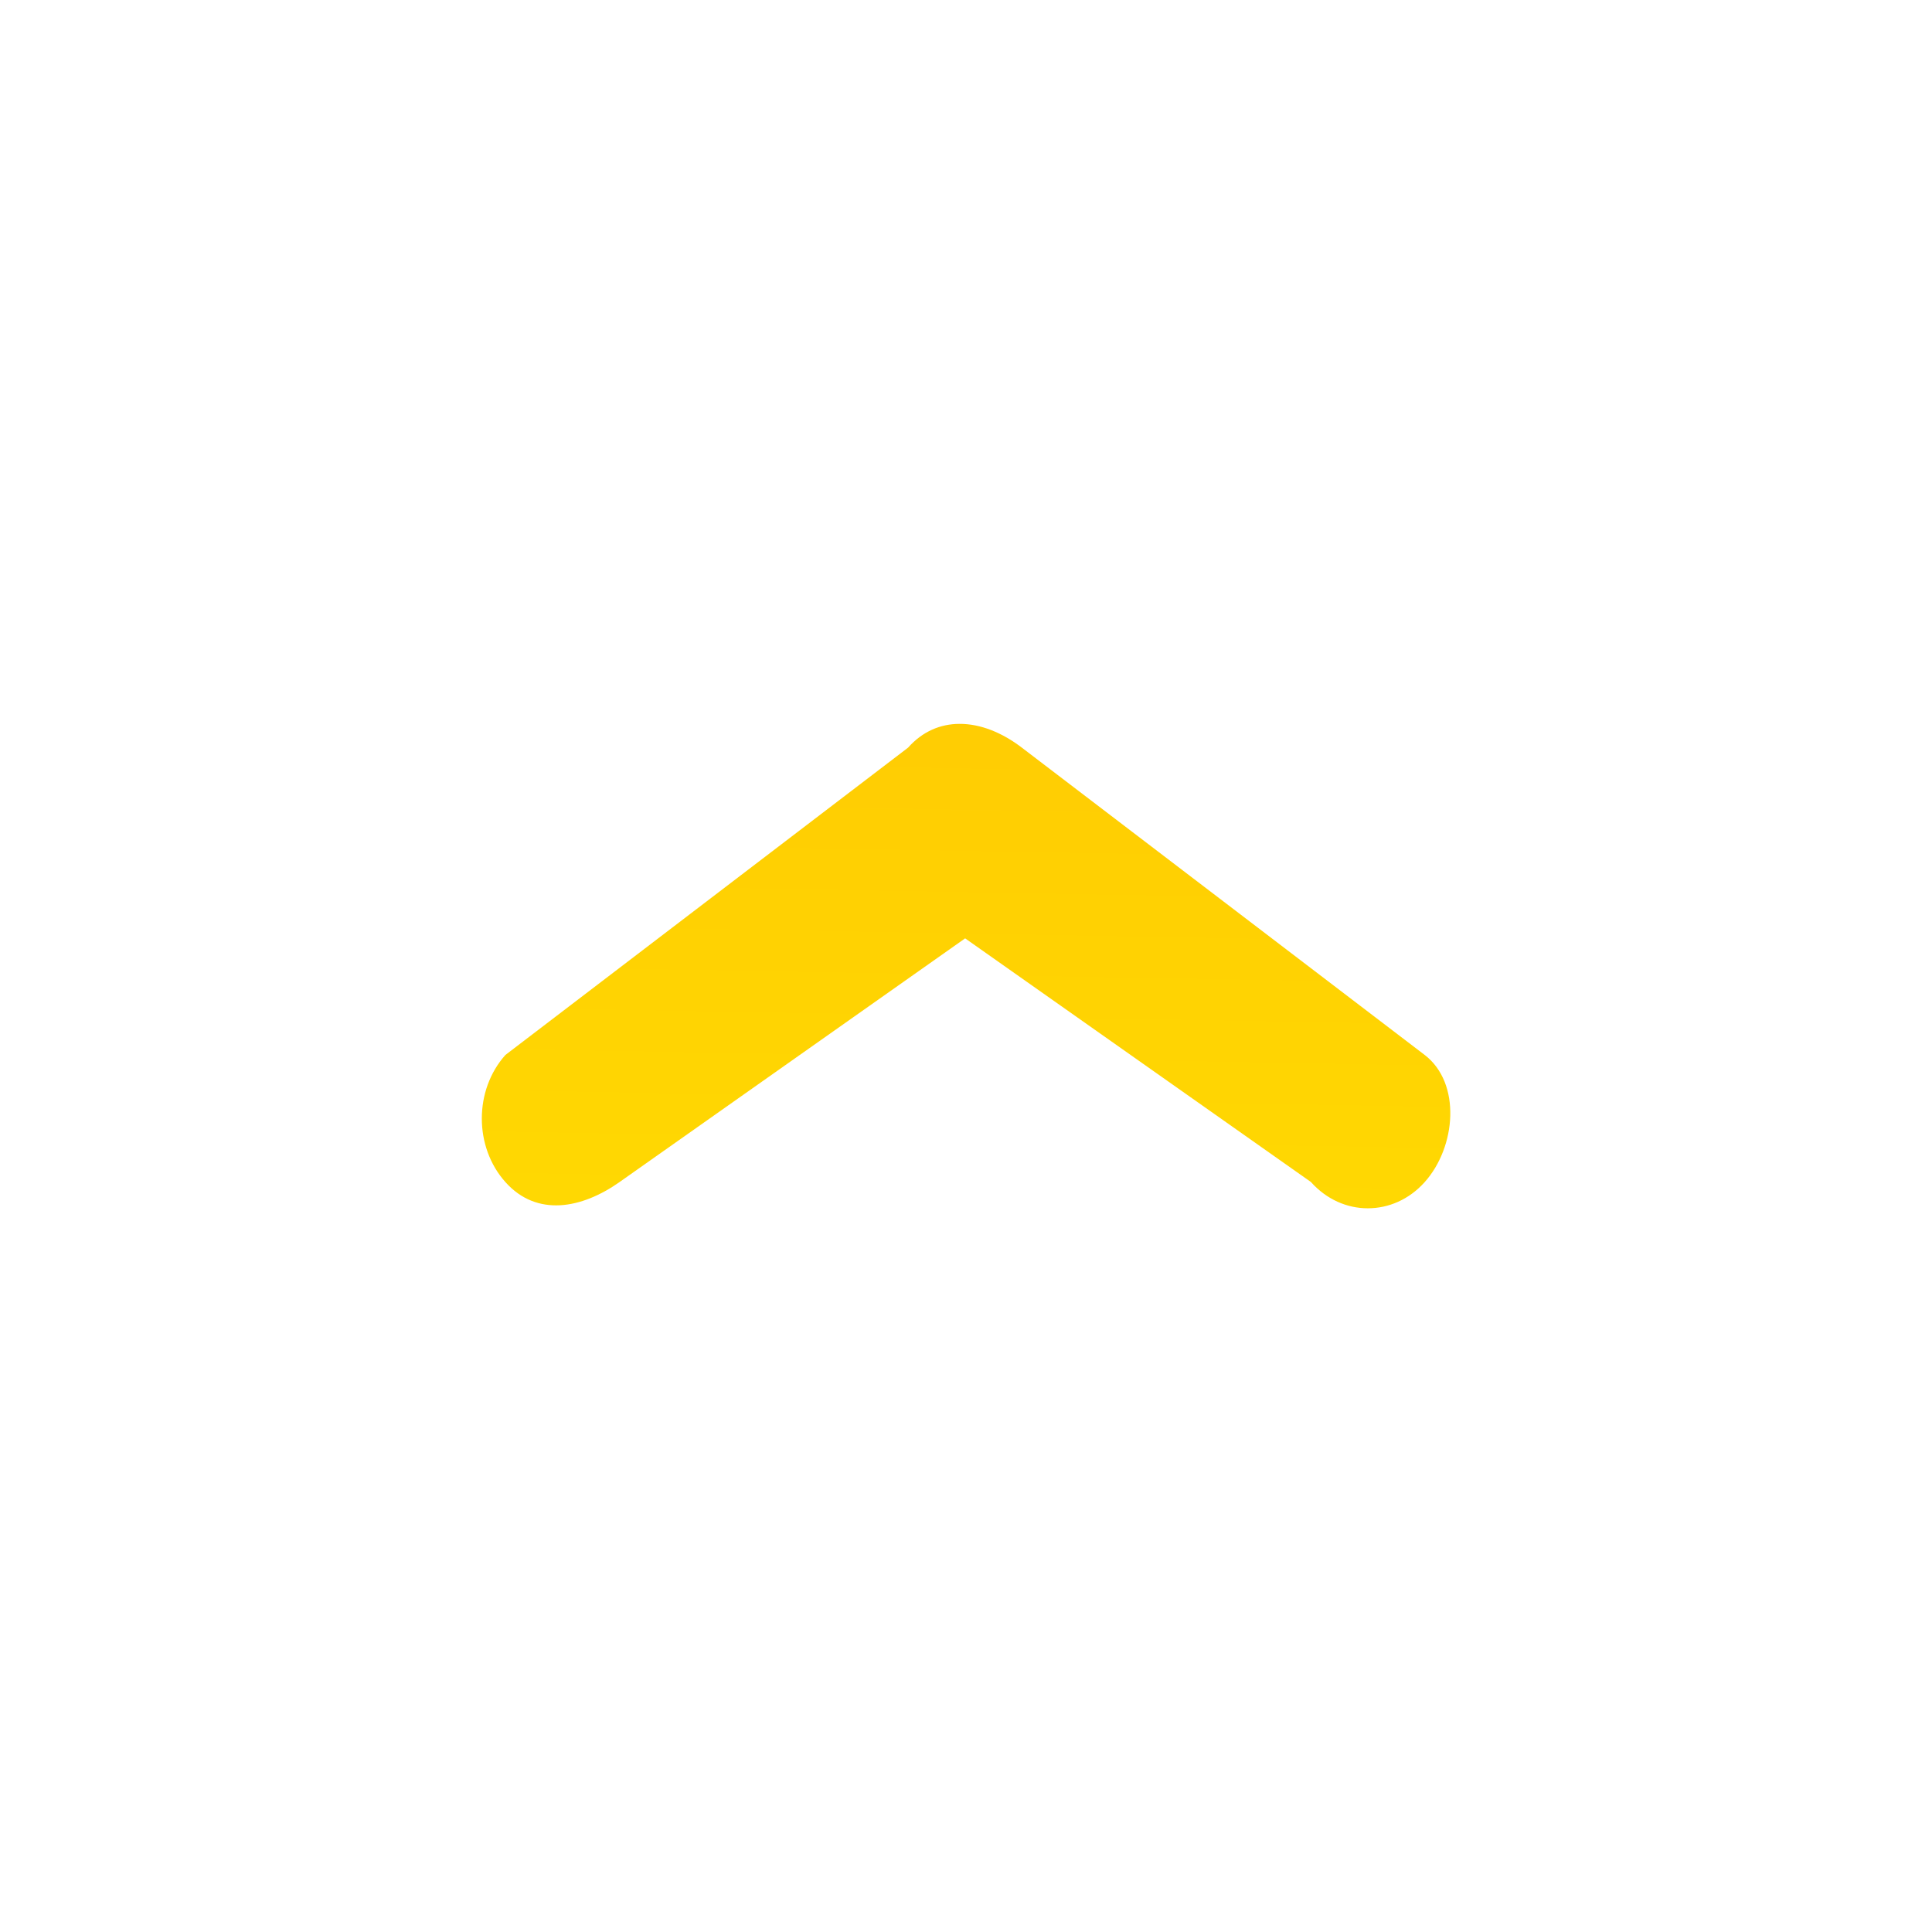
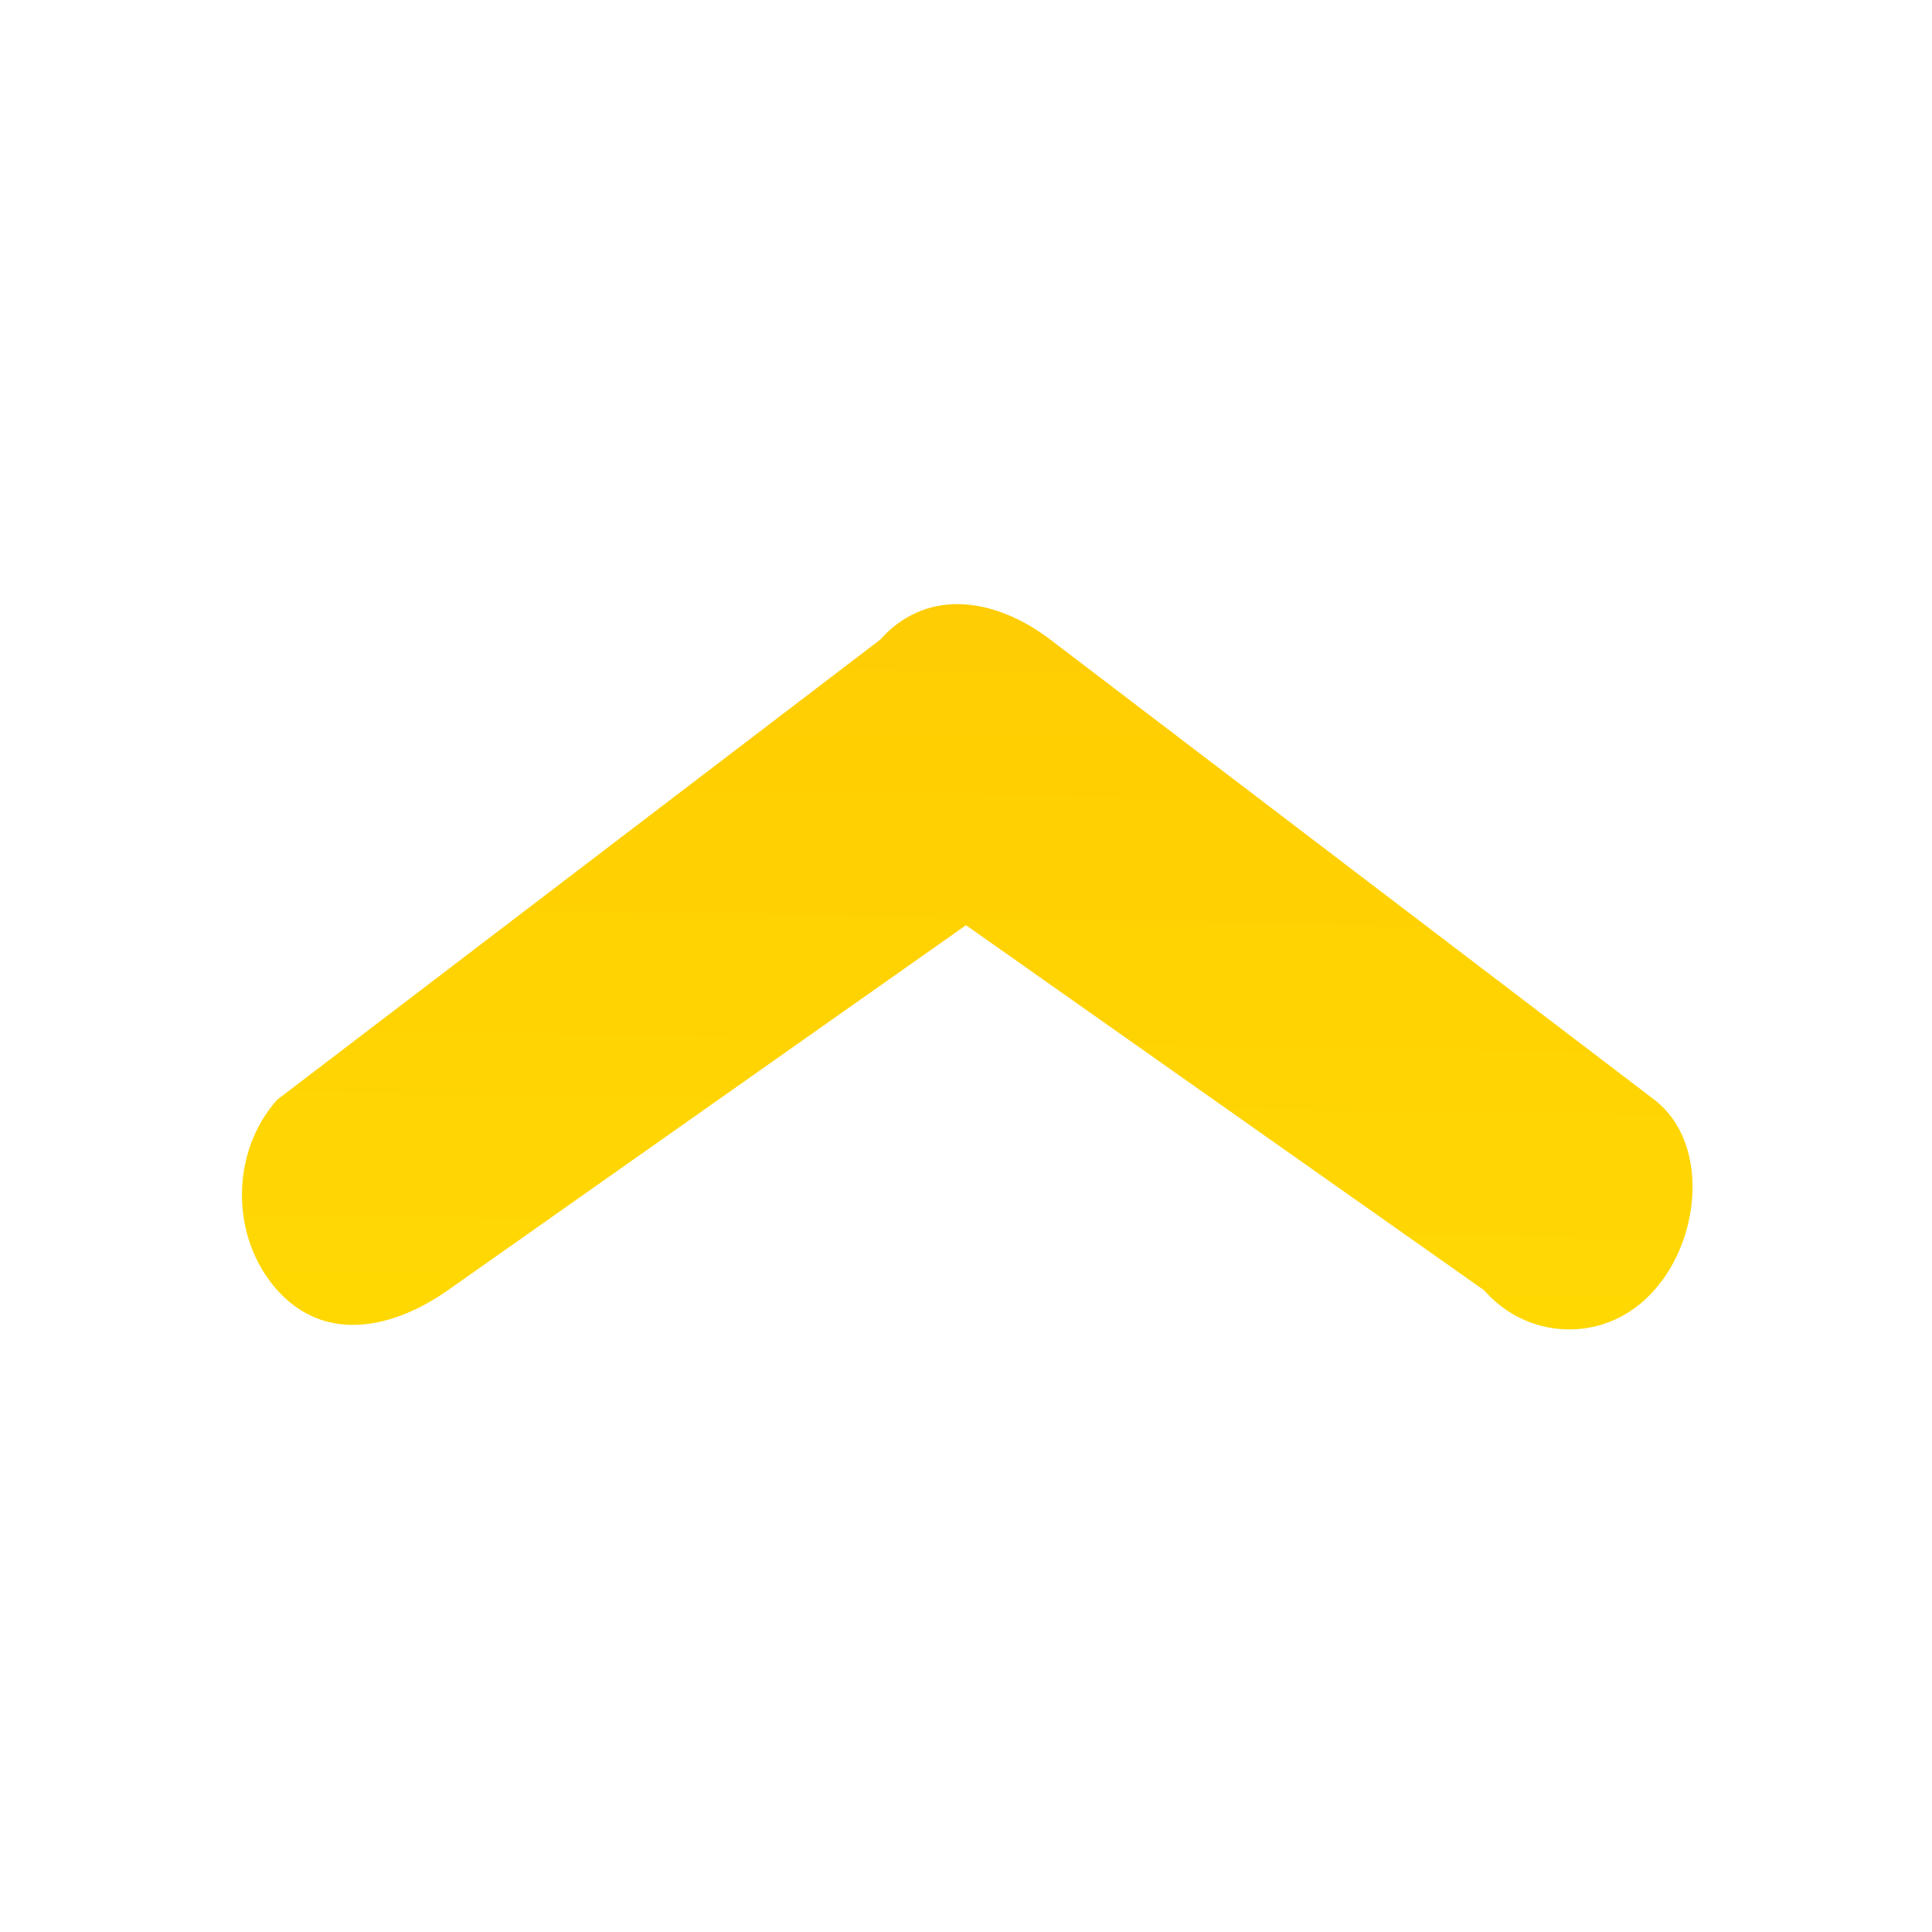
- <svg xmlns="http://www.w3.org/2000/svg" xmlns:xlink="http://www.w3.org/1999/xlink" viewBox="0 0 10.557 10.557">
+ <svg xmlns="http://www.w3.org/2000/svg" xmlns:xlink="http://www.w3.org/1999/xlink" version="1.1" id="svg5" xml:space="preserve" viewBox="0 0 4.23 4.23">
  <defs id="defs2">
    <linearGradient id="linearGradient983">
-       <stop style="stop-color:#ff0016;stop-opacity:1;" offset="0" id="stop979" />
-       <stop style="stop-color:#ffe900;stop-opacity:1;" offset="1" id="stop981" />
+       <stop style="stop-color:#ff0016;stop-opacity:1;" offset="0" id="stop979">
+ 			</stop>
+       <stop style="stop-color:#ffe900;stop-opacity:1;" offset="1" id="stop981">
+ 			</stop>
    </linearGradient>
-     <linearGradient xlink:href="#linearGradient983" id="linearGradient985" x1="5.69" y1="0.176" x2="4.758" y2="52.741" gradientUnits="userSpaceOnUse" />
+     <linearGradient xlink:href="#linearGradient983" id="linearGradient1390" gradientUnits="userSpaceOnUse" x1="5.69" y1="0.176" x2="4.758" y2="52.741" gradientTransform="matrix(0.5999851,0,0,0.599994,-1.058146,-9.524711)">
+ 		</linearGradient>
  </defs>
-   <g id="layer6" transform="translate(-0.01319615,-42.34653)">
-     <rect style="display:inline;fill:none;stroke:none;stroke-width:0.026;stroke-linecap:round;stroke-dasharray:none;paint-order:fill markers stroke" id="rect6166-3-3-3-0" width="10.557" height="10.557" x="0.013" y="42.347" />
-     <path id="rect378" style="display:inline;fill:url(#linearGradient985);fill-opacity:1;stroke:#000000;stroke-width:0;stroke-linecap:round;paint-order:fill markers stroke" d="m 5.255,46.302 c -0.102,5.66e-4 -0.2,0.04 -0.28,0.13 l -2.2,1.679 c -0.172,0.192 -0.172,0.503 0,0.695 0.172,0.192 0.417,0.145 0.623,0 l 1.889,-1.332 1.889,1.331 c 0.086,0.096 0.198,0.144 0.311,0.144 0.113,0 0.225,-0.047 0.311,-0.143 0.172,-0.192 0.201,-0.541 0,-0.695 L 5.597,46.432 C 5.49,46.35 5.37,46.301 5.255,46.302 Z" />
+   <g id="layer6" transform="translate(0,-16.93333)">
+     <path id="rect378" style="display:inline;fill:url(#linearGradient1390);fill-opacity:1;stroke:#000000;stroke-width:0;stroke-linecap:round;paint-order:fill markers stroke" d="m 2.095,18.256 c -0.061,3.39e-4 -0.12,0.024 -0.168,0.078 l -1.32,1.007 c -0.103,0.115 -0.103,0.302 0,0.417 0.103,0.115 0.25,0.087 0.374,0 l 1.134,-0.799 1.134,0.799 c 0.051,0.058 0.119,0.086 0.187,0.086 0.068,0 0.135,-0.028 0.186,-0.086 0.103,-0.115 0.12,-0.325 0,-0.417 L 2.3,18.334 c -0.064,-0.049 -0.136,-0.078 -0.205,-0.078 z">
+ 		</path>
  </g>
</svg>
